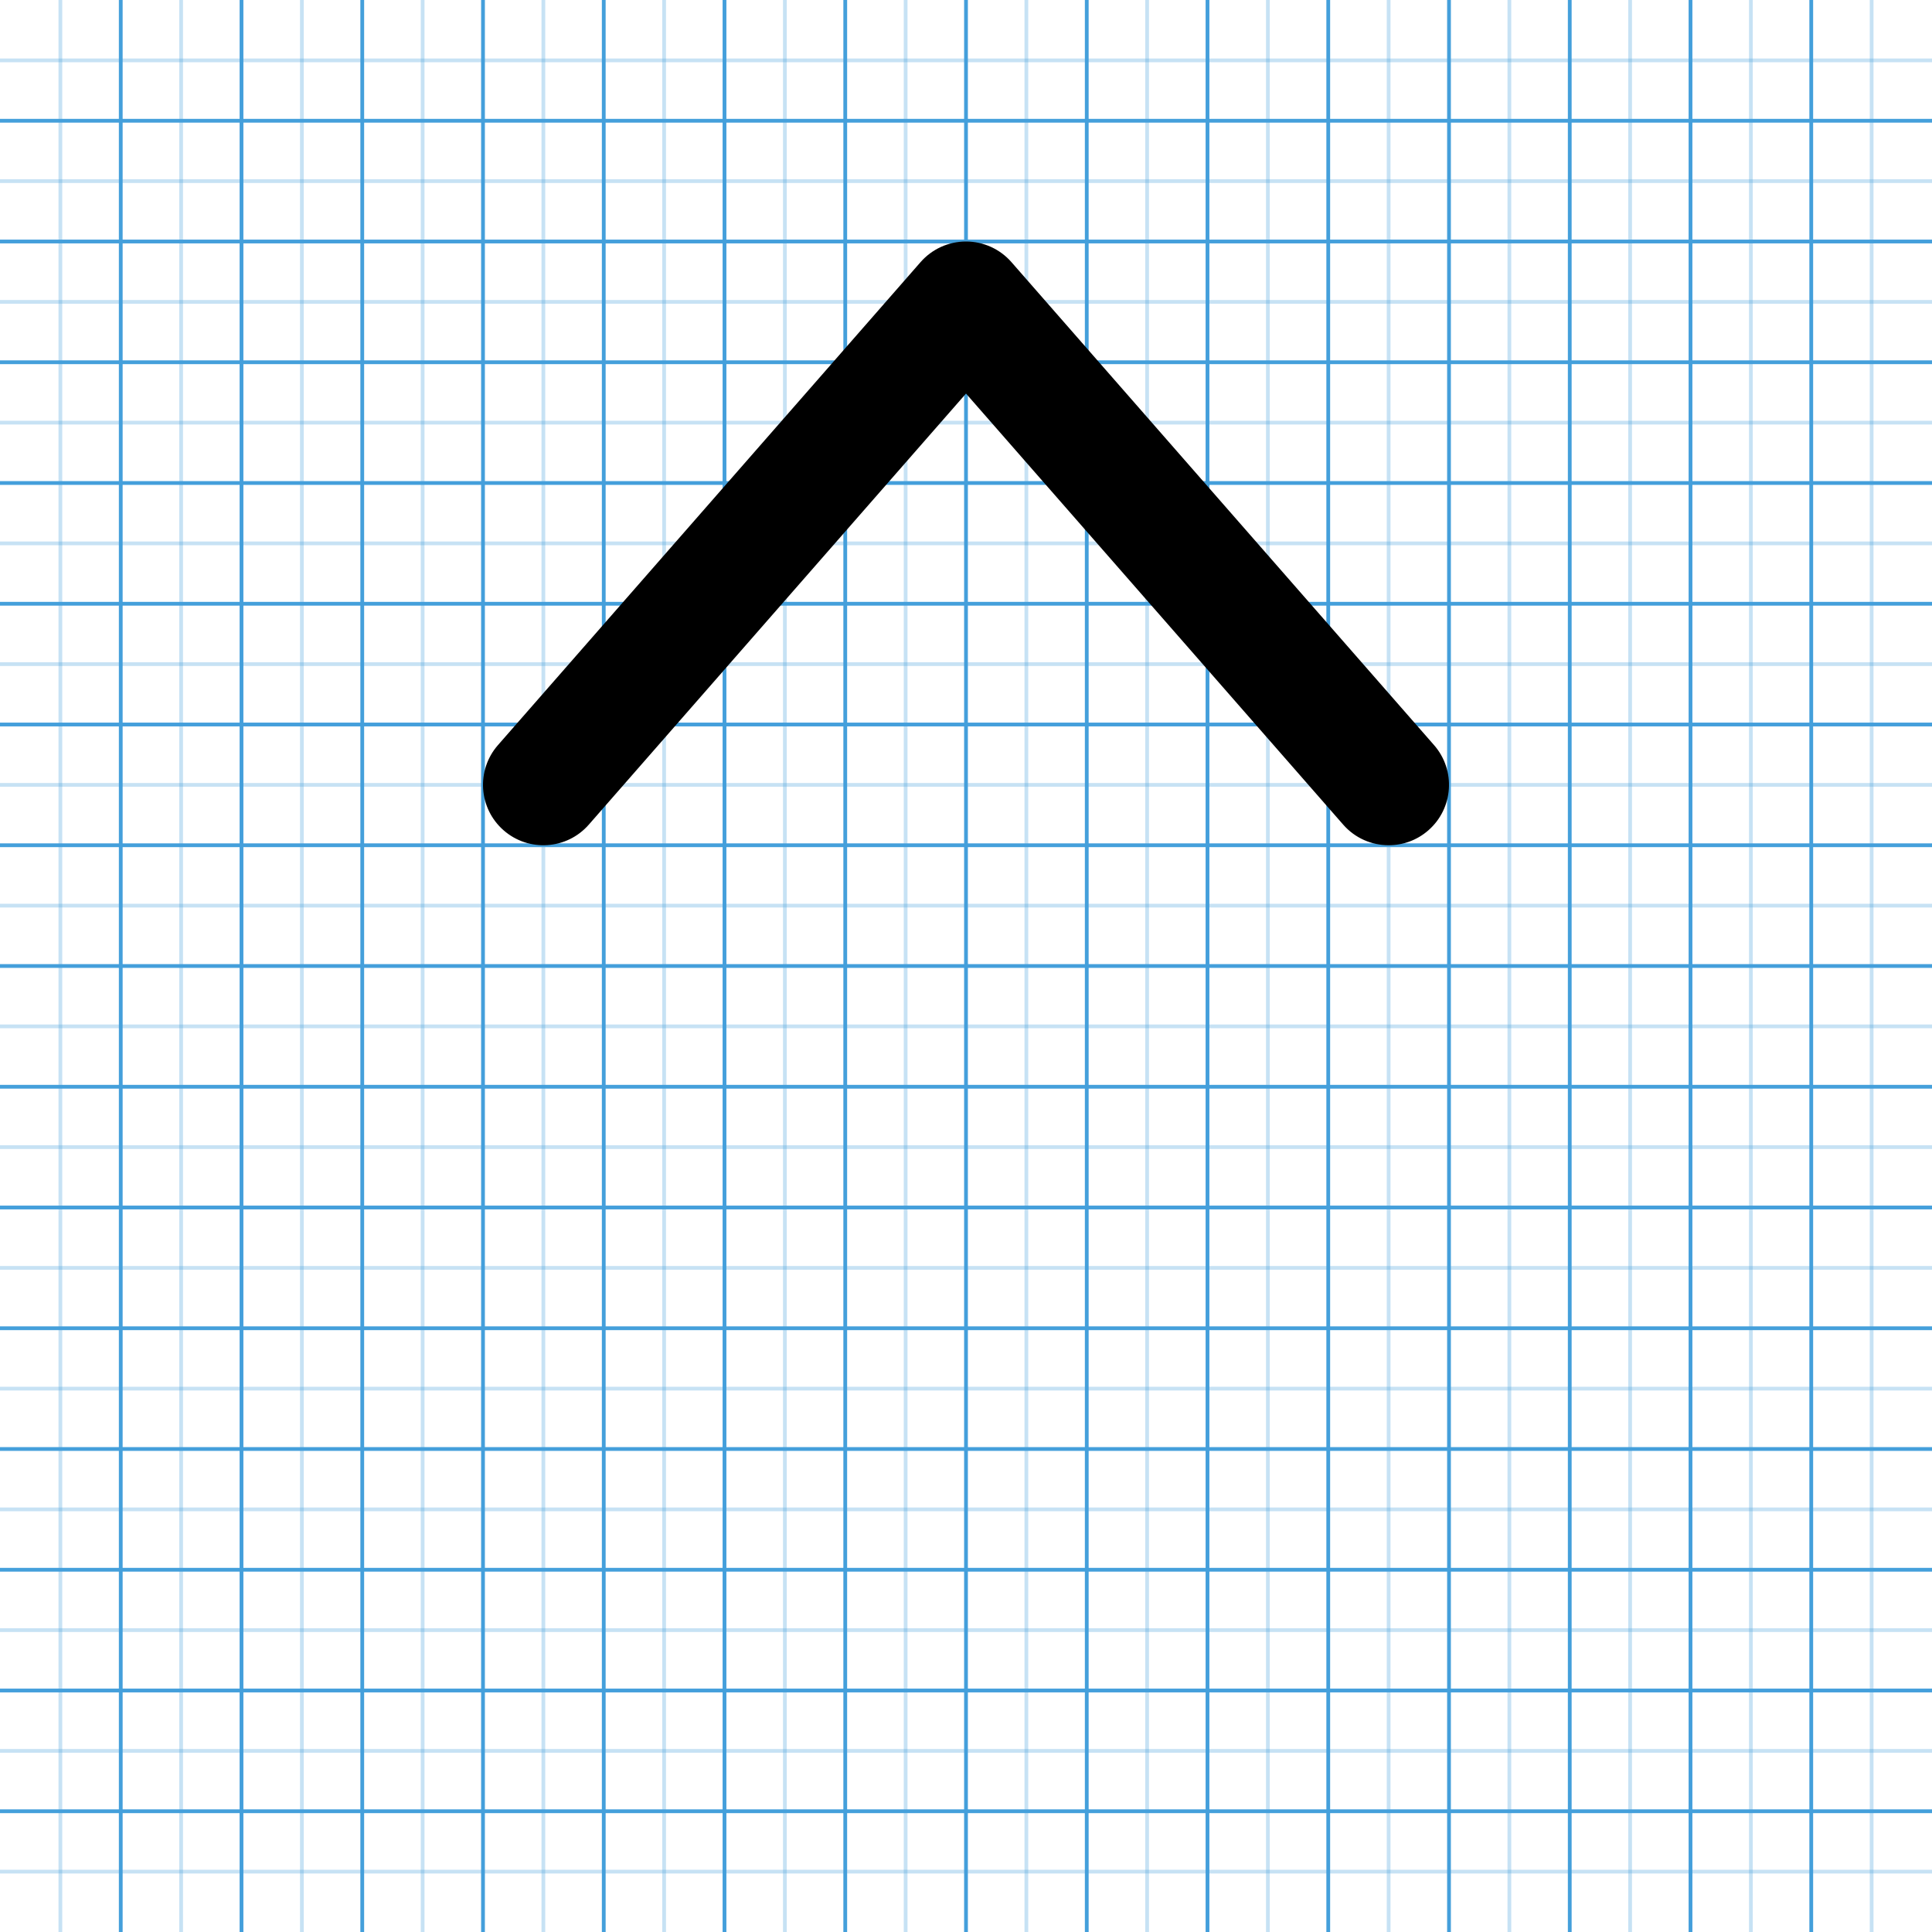
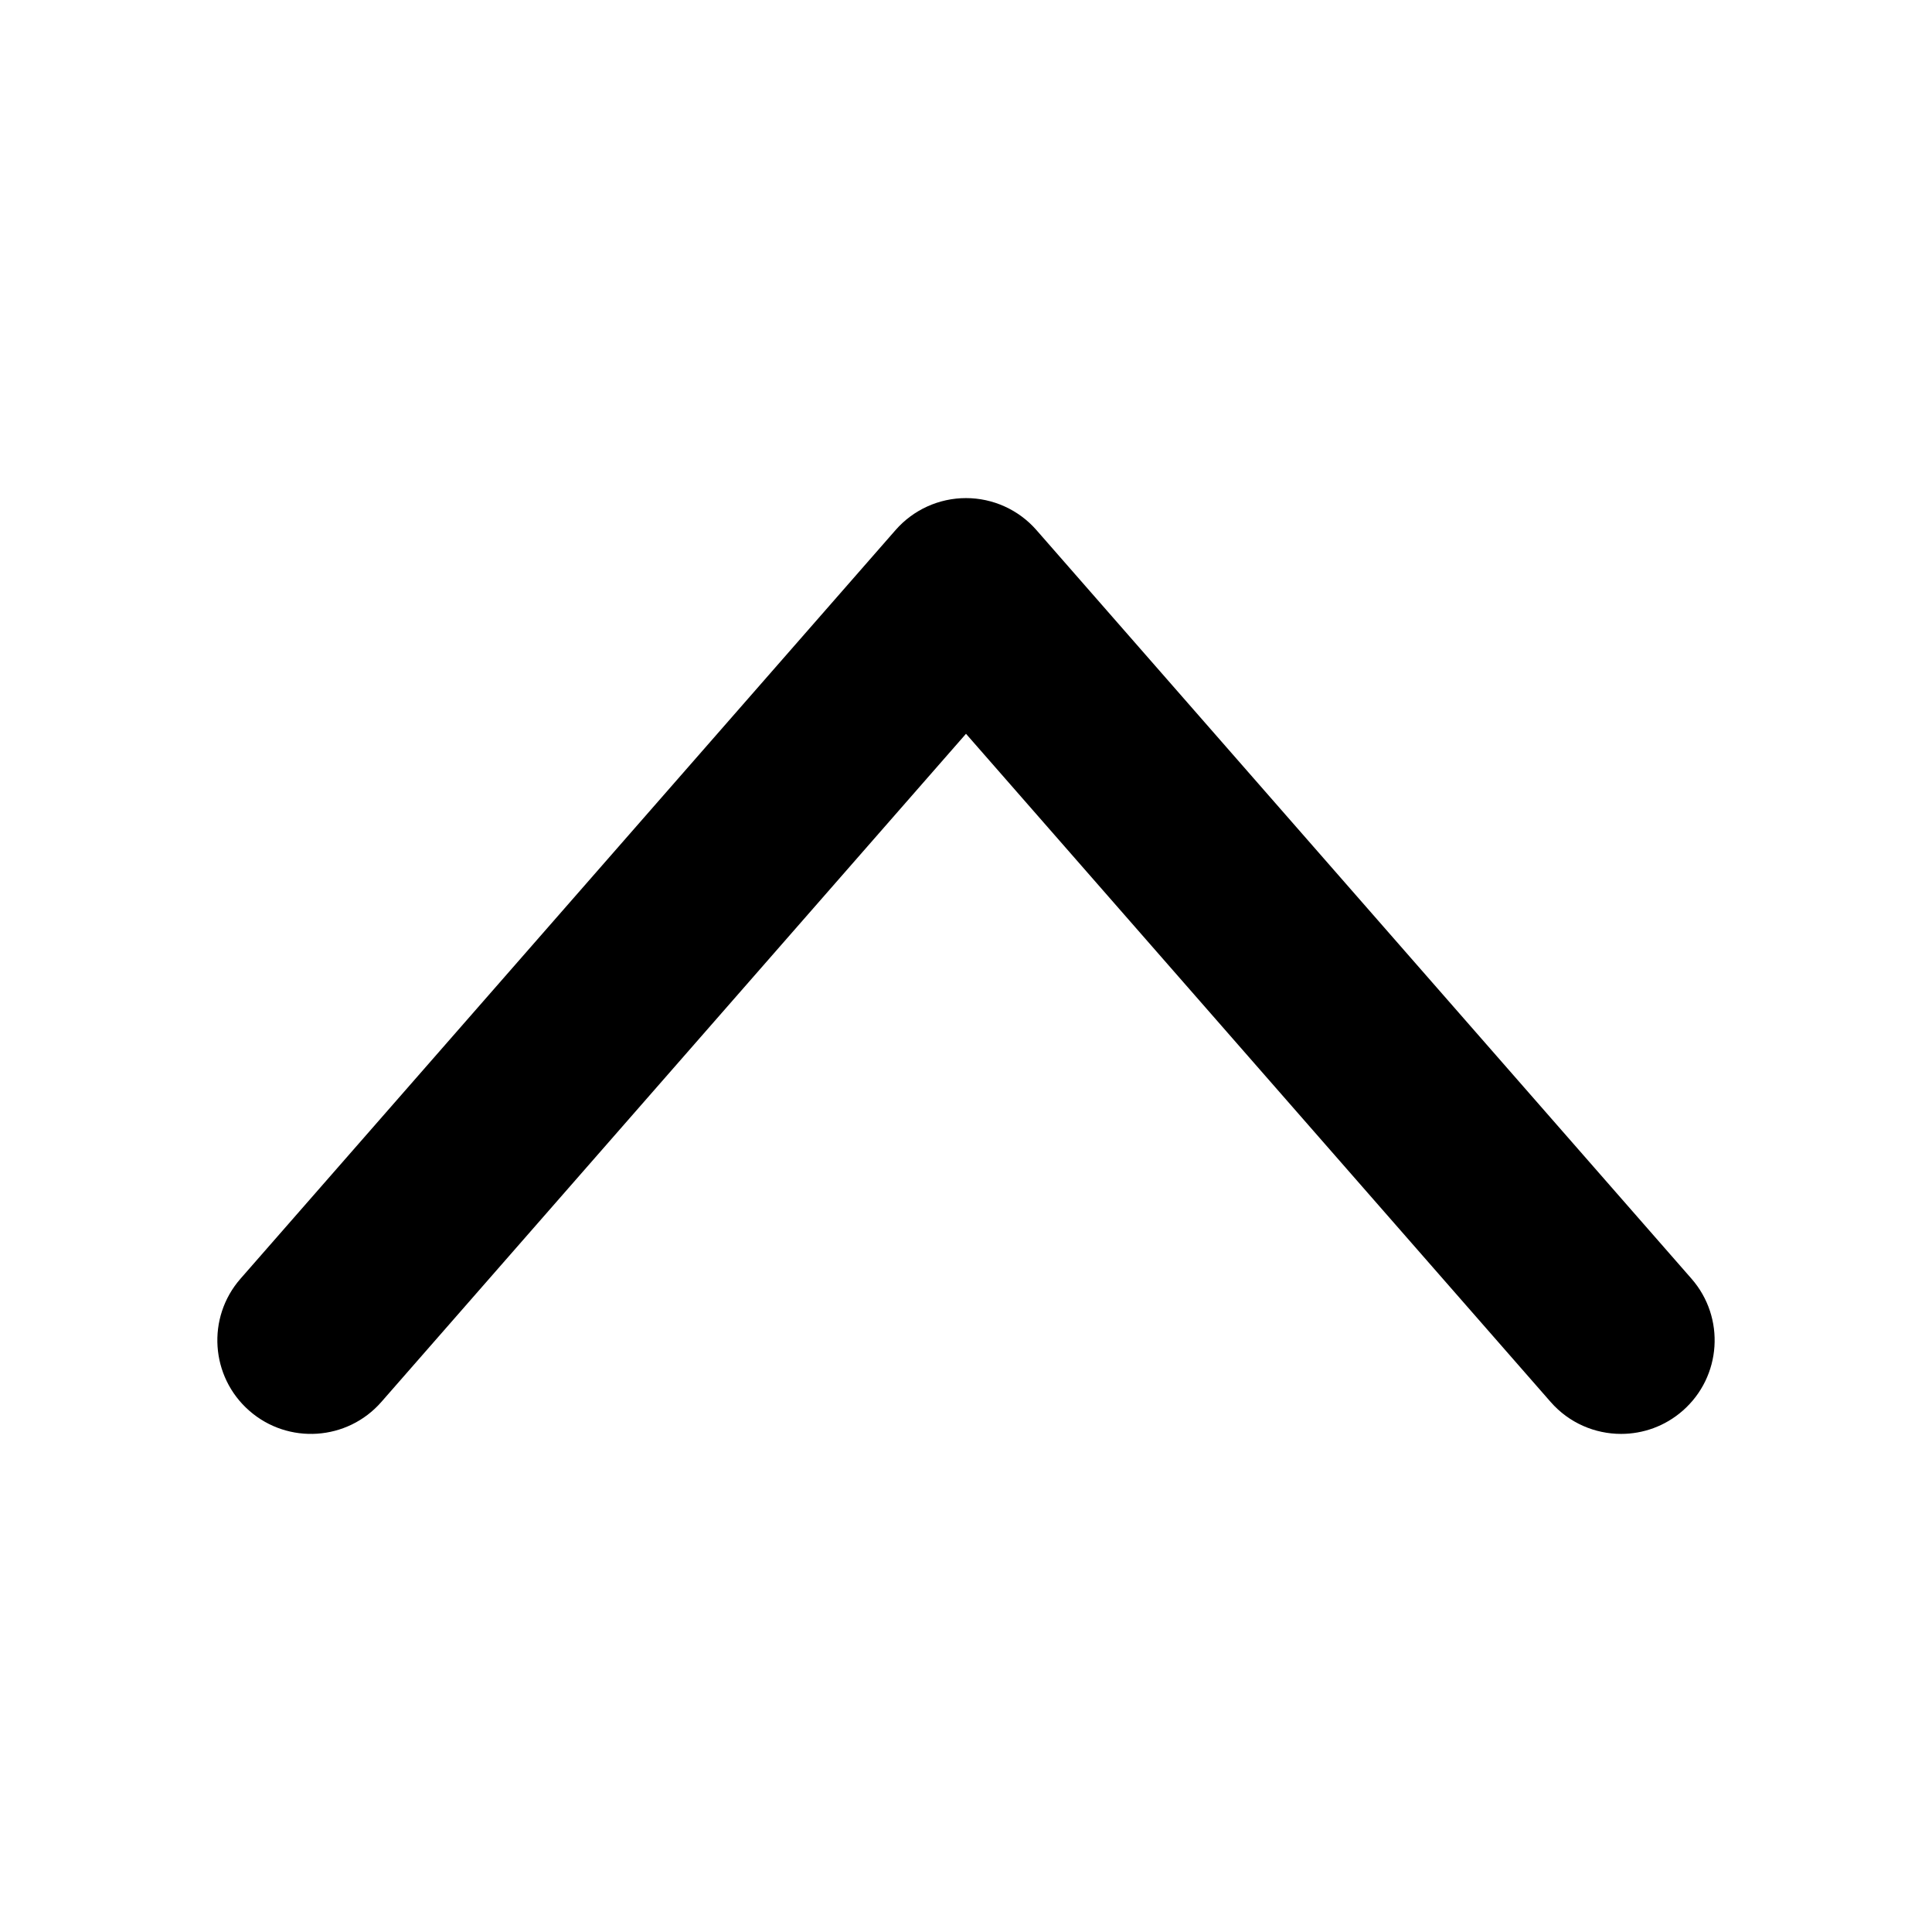
- <svg xmlns="http://www.w3.org/2000/svg" version="1.1" width="512" height="512" viewBox="0 0 512 512">
+ <svg xmlns="http://www.w3.org/2000/svg" version="1.1" width="1024" height="1024" viewBox="0 0 1024 1024">
  <g id="icomoon-ignore">
-     <line stroke-width="1" x1="16" y1="0" x2="16" y2="512" stroke="#449FDB" opacity="0.3" />
-     <line stroke-width="1" x1="32" y1="0" x2="32" y2="512" stroke="#449FDB" opacity="1" />
-     <line stroke-width="1" x1="48" y1="0" x2="48" y2="512" stroke="#449FDB" opacity="0.3" />
-     <line stroke-width="1" x1="64" y1="0" x2="64" y2="512" stroke="#449FDB" opacity="1" />
-     <line stroke-width="1" x1="80" y1="0" x2="80" y2="512" stroke="#449FDB" opacity="0.3" />
-     <line stroke-width="1" x1="96" y1="0" x2="96" y2="512" stroke="#449FDB" opacity="1" />
-     <line stroke-width="1" x1="112" y1="0" x2="112" y2="512" stroke="#449FDB" opacity="0.3" />
-     <line stroke-width="1" x1="128" y1="0" x2="128" y2="512" stroke="#449FDB" opacity="1" />
-     <line stroke-width="1" x1="144" y1="0" x2="144" y2="512" stroke="#449FDB" opacity="0.3" />
-     <line stroke-width="1" x1="160" y1="0" x2="160" y2="512" stroke="#449FDB" opacity="1" />
-     <line stroke-width="1" x1="176" y1="0" x2="176" y2="512" stroke="#449FDB" opacity="0.3" />
-     <line stroke-width="1" x1="192" y1="0" x2="192" y2="512" stroke="#449FDB" opacity="1" />
-     <line stroke-width="1" x1="208" y1="0" x2="208" y2="512" stroke="#449FDB" opacity="0.3" />
-     <line stroke-width="1" x1="224" y1="0" x2="224" y2="512" stroke="#449FDB" opacity="1" />
-     <line stroke-width="1" x1="240" y1="0" x2="240" y2="512" stroke="#449FDB" opacity="0.3" />
-     <line stroke-width="1" x1="256" y1="0" x2="256" y2="512" stroke="#449FDB" opacity="1" />
-     <line stroke-width="1" x1="272" y1="0" x2="272" y2="512" stroke="#449FDB" opacity="0.3" />
-     <line stroke-width="1" x1="288" y1="0" x2="288" y2="512" stroke="#449FDB" opacity="1" />
-     <line stroke-width="1" x1="304" y1="0" x2="304" y2="512" stroke="#449FDB" opacity="0.3" />
-     <line stroke-width="1" x1="320" y1="0" x2="320" y2="512" stroke="#449FDB" opacity="1" />
-     <line stroke-width="1" x1="336" y1="0" x2="336" y2="512" stroke="#449FDB" opacity="0.3" />
-     <line stroke-width="1" x1="352" y1="0" x2="352" y2="512" stroke="#449FDB" opacity="1" />
-     <line stroke-width="1" x1="368" y1="0" x2="368" y2="512" stroke="#449FDB" opacity="0.3" />
-     <line stroke-width="1" x1="384" y1="0" x2="384" y2="512" stroke="#449FDB" opacity="1" />
-     <line stroke-width="1" x1="400" y1="0" x2="400" y2="512" stroke="#449FDB" opacity="0.3" />
-     <line stroke-width="1" x1="416" y1="0" x2="416" y2="512" stroke="#449FDB" opacity="1" />
-     <line stroke-width="1" x1="432" y1="0" x2="432" y2="512" stroke="#449FDB" opacity="0.3" />
-     <line stroke-width="1" x1="448" y1="0" x2="448" y2="512" stroke="#449FDB" opacity="1" />
-     <line stroke-width="1" x1="464" y1="0" x2="464" y2="512" stroke="#449FDB" opacity="0.3" />
-     <line stroke-width="1" x1="480" y1="0" x2="480" y2="512" stroke="#449FDB" opacity="1" />
-     <line stroke-width="1" x1="496" y1="0" x2="496" y2="512" stroke="#449FDB" opacity="0.3" />
-     <line stroke-width="1" x1="0" y1="16" x2="512" y2="16" stroke="#449FDB" opacity="0.3" />
-     <line stroke-width="1" x1="0" y1="32" x2="512" y2="32" stroke="#449FDB" opacity="1" />
-     <line stroke-width="1" x1="0" y1="48" x2="512" y2="48" stroke="#449FDB" opacity="0.3" />
-     <line stroke-width="1" x1="0" y1="64" x2="512" y2="64" stroke="#449FDB" opacity="1" />
-     <line stroke-width="1" x1="0" y1="80" x2="512" y2="80" stroke="#449FDB" opacity="0.3" />
-     <line stroke-width="1" x1="0" y1="96" x2="512" y2="96" stroke="#449FDB" opacity="1" />
-     <line stroke-width="1" x1="0" y1="112" x2="512" y2="112" stroke="#449FDB" opacity="0.3" />
-     <line stroke-width="1" x1="0" y1="128" x2="512" y2="128" stroke="#449FDB" opacity="1" />
-     <line stroke-width="1" x1="0" y1="144" x2="512" y2="144" stroke="#449FDB" opacity="0.3" />
-     <line stroke-width="1" x1="0" y1="160" x2="512" y2="160" stroke="#449FDB" opacity="1" />
-     <line stroke-width="1" x1="0" y1="176" x2="512" y2="176" stroke="#449FDB" opacity="0.3" />
-     <line stroke-width="1" x1="0" y1="192" x2="512" y2="192" stroke="#449FDB" opacity="1" />
-     <line stroke-width="1" x1="0" y1="208" x2="512" y2="208" stroke="#449FDB" opacity="0.3" />
-     <line stroke-width="1" x1="0" y1="224" x2="512" y2="224" stroke="#449FDB" opacity="1" />
-     <line stroke-width="1" x1="0" y1="240" x2="512" y2="240" stroke="#449FDB" opacity="0.3" />
-     <line stroke-width="1" x1="0" y1="256" x2="512" y2="256" stroke="#449FDB" opacity="1" />
-     <line stroke-width="1" x1="0" y1="272" x2="512" y2="272" stroke="#449FDB" opacity="0.3" />
-     <line stroke-width="1" x1="0" y1="288" x2="512" y2="288" stroke="#449FDB" opacity="1" />
-     <line stroke-width="1" x1="0" y1="304" x2="512" y2="304" stroke="#449FDB" opacity="0.3" />
-     <line stroke-width="1" x1="0" y1="320" x2="512" y2="320" stroke="#449FDB" opacity="1" />
-     <line stroke-width="1" x1="0" y1="336" x2="512" y2="336" stroke="#449FDB" opacity="0.3" />
-     <line stroke-width="1" x1="0" y1="352" x2="512" y2="352" stroke="#449FDB" opacity="1" />
-     <line stroke-width="1" x1="0" y1="368" x2="512" y2="368" stroke="#449FDB" opacity="0.3" />
-     <line stroke-width="1" x1="0" y1="384" x2="512" y2="384" stroke="#449FDB" opacity="1" />
-     <line stroke-width="1" x1="0" y1="400" x2="512" y2="400" stroke="#449FDB" opacity="0.3" />
-     <line stroke-width="1" x1="0" y1="416" x2="512" y2="416" stroke="#449FDB" opacity="1" />
-     <line stroke-width="1" x1="0" y1="432" x2="512" y2="432" stroke="#449FDB" opacity="0.3" />
-     <line stroke-width="1" x1="0" y1="448" x2="512" y2="448" stroke="#449FDB" opacity="1" />
-     <line stroke-width="1" x1="0" y1="464" x2="512" y2="464" stroke="#449FDB" opacity="0.3" />
-     <line stroke-width="1" x1="0" y1="480" x2="512" y2="480" stroke="#449FDB" opacity="1" />
-     <line stroke-width="1" x1="0" y1="496" x2="512" y2="496" stroke="#449FDB" opacity="0.3" />
-   </g>
-   <path d="M368.007 224c-4.454 0-8.885-1.849-12.048-5.464l-99.959-114.239-99.959 114.239c-5.818 6.65-15.928 7.325-22.577 1.505-6.65-5.819-7.324-15.927-1.505-22.577l112-128c3.038-3.472 7.427-5.464 12.041-5.464s9.003 1.992 12.041 5.464l112 128c5.819 6.65 5.146 16.758-1.505 22.577-3.035 2.656-6.791 3.959-10.529 3.959z" />
+ </g>
+   <path fill="#000" d="M859.218 759.997c-13.806 0-27.542-5.732-37.349-16.937l-309.871-354.138-309.871 354.138c-18.036 20.615-49.377 22.706-69.989 4.664-20.615-18.039-22.703-49.374-4.664-69.989l347.198-396.797c9.418-10.763 23.024-16.937 37.327-16.937s27.908 6.175 37.327 16.937l347.198 396.797c18.039 20.615 15.953 51.95-4.664 69.989-9.407 8.235-21.052 12.273-32.64 12.273z" />
</svg>
